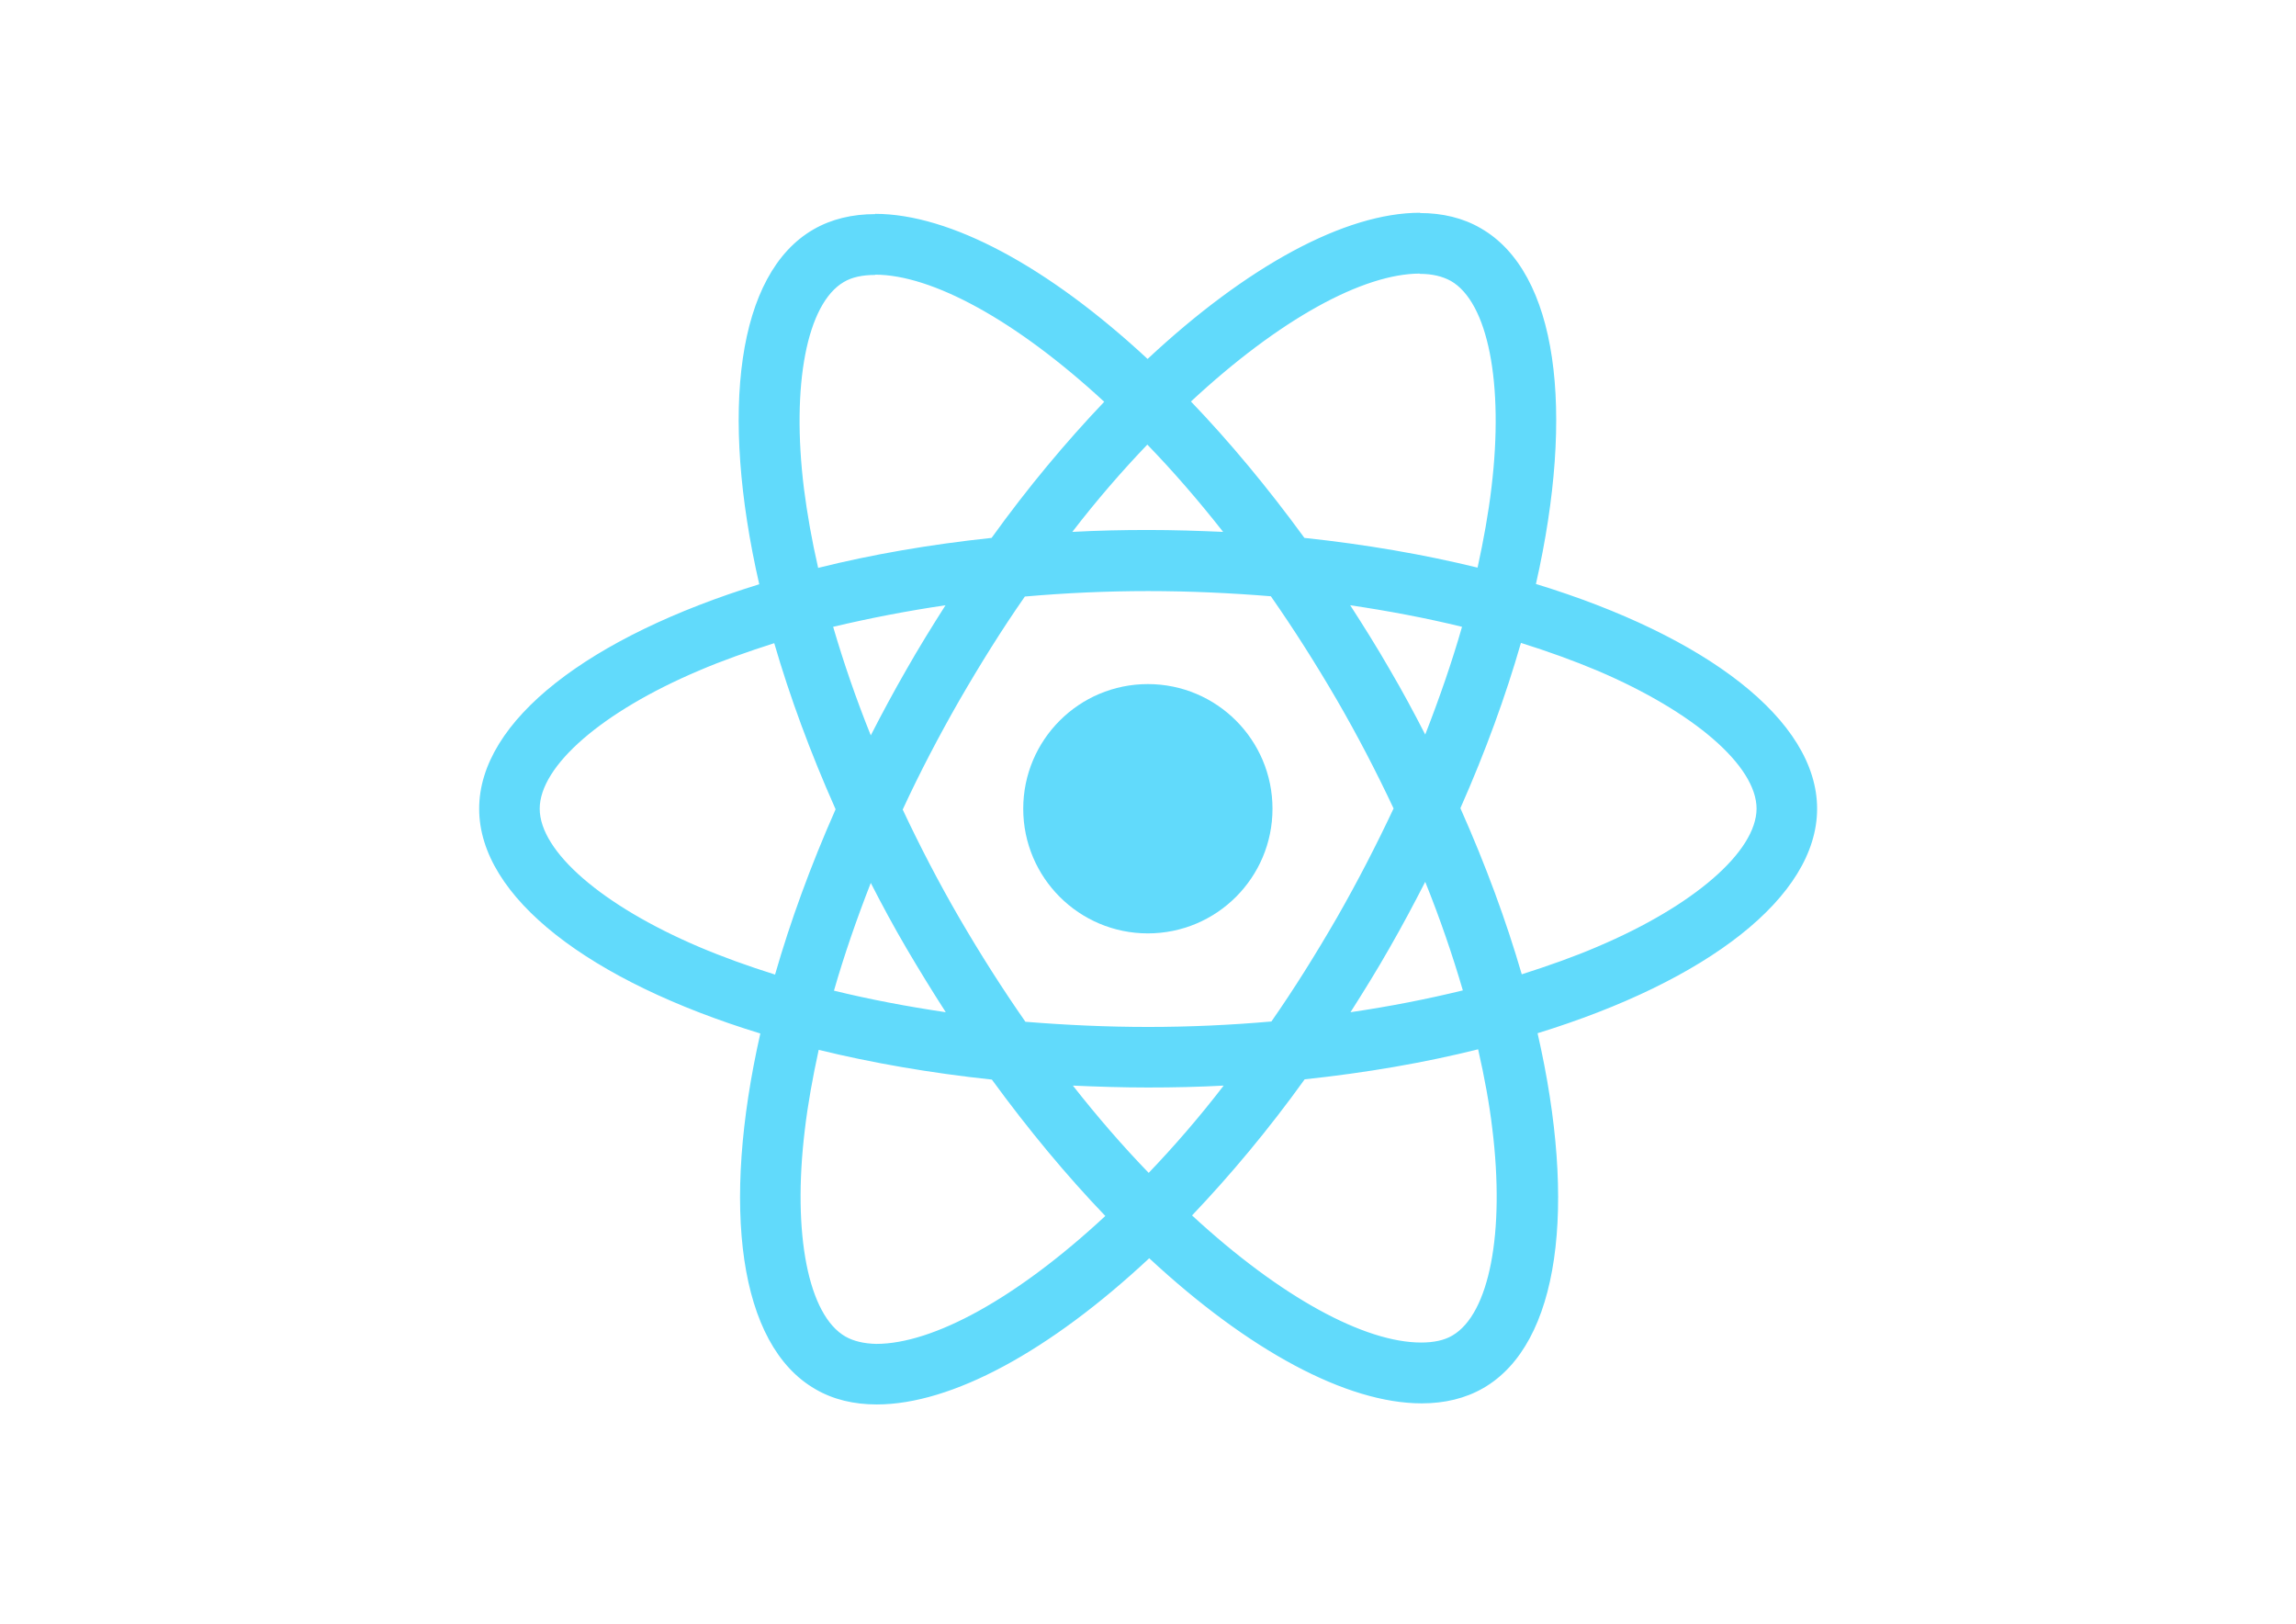
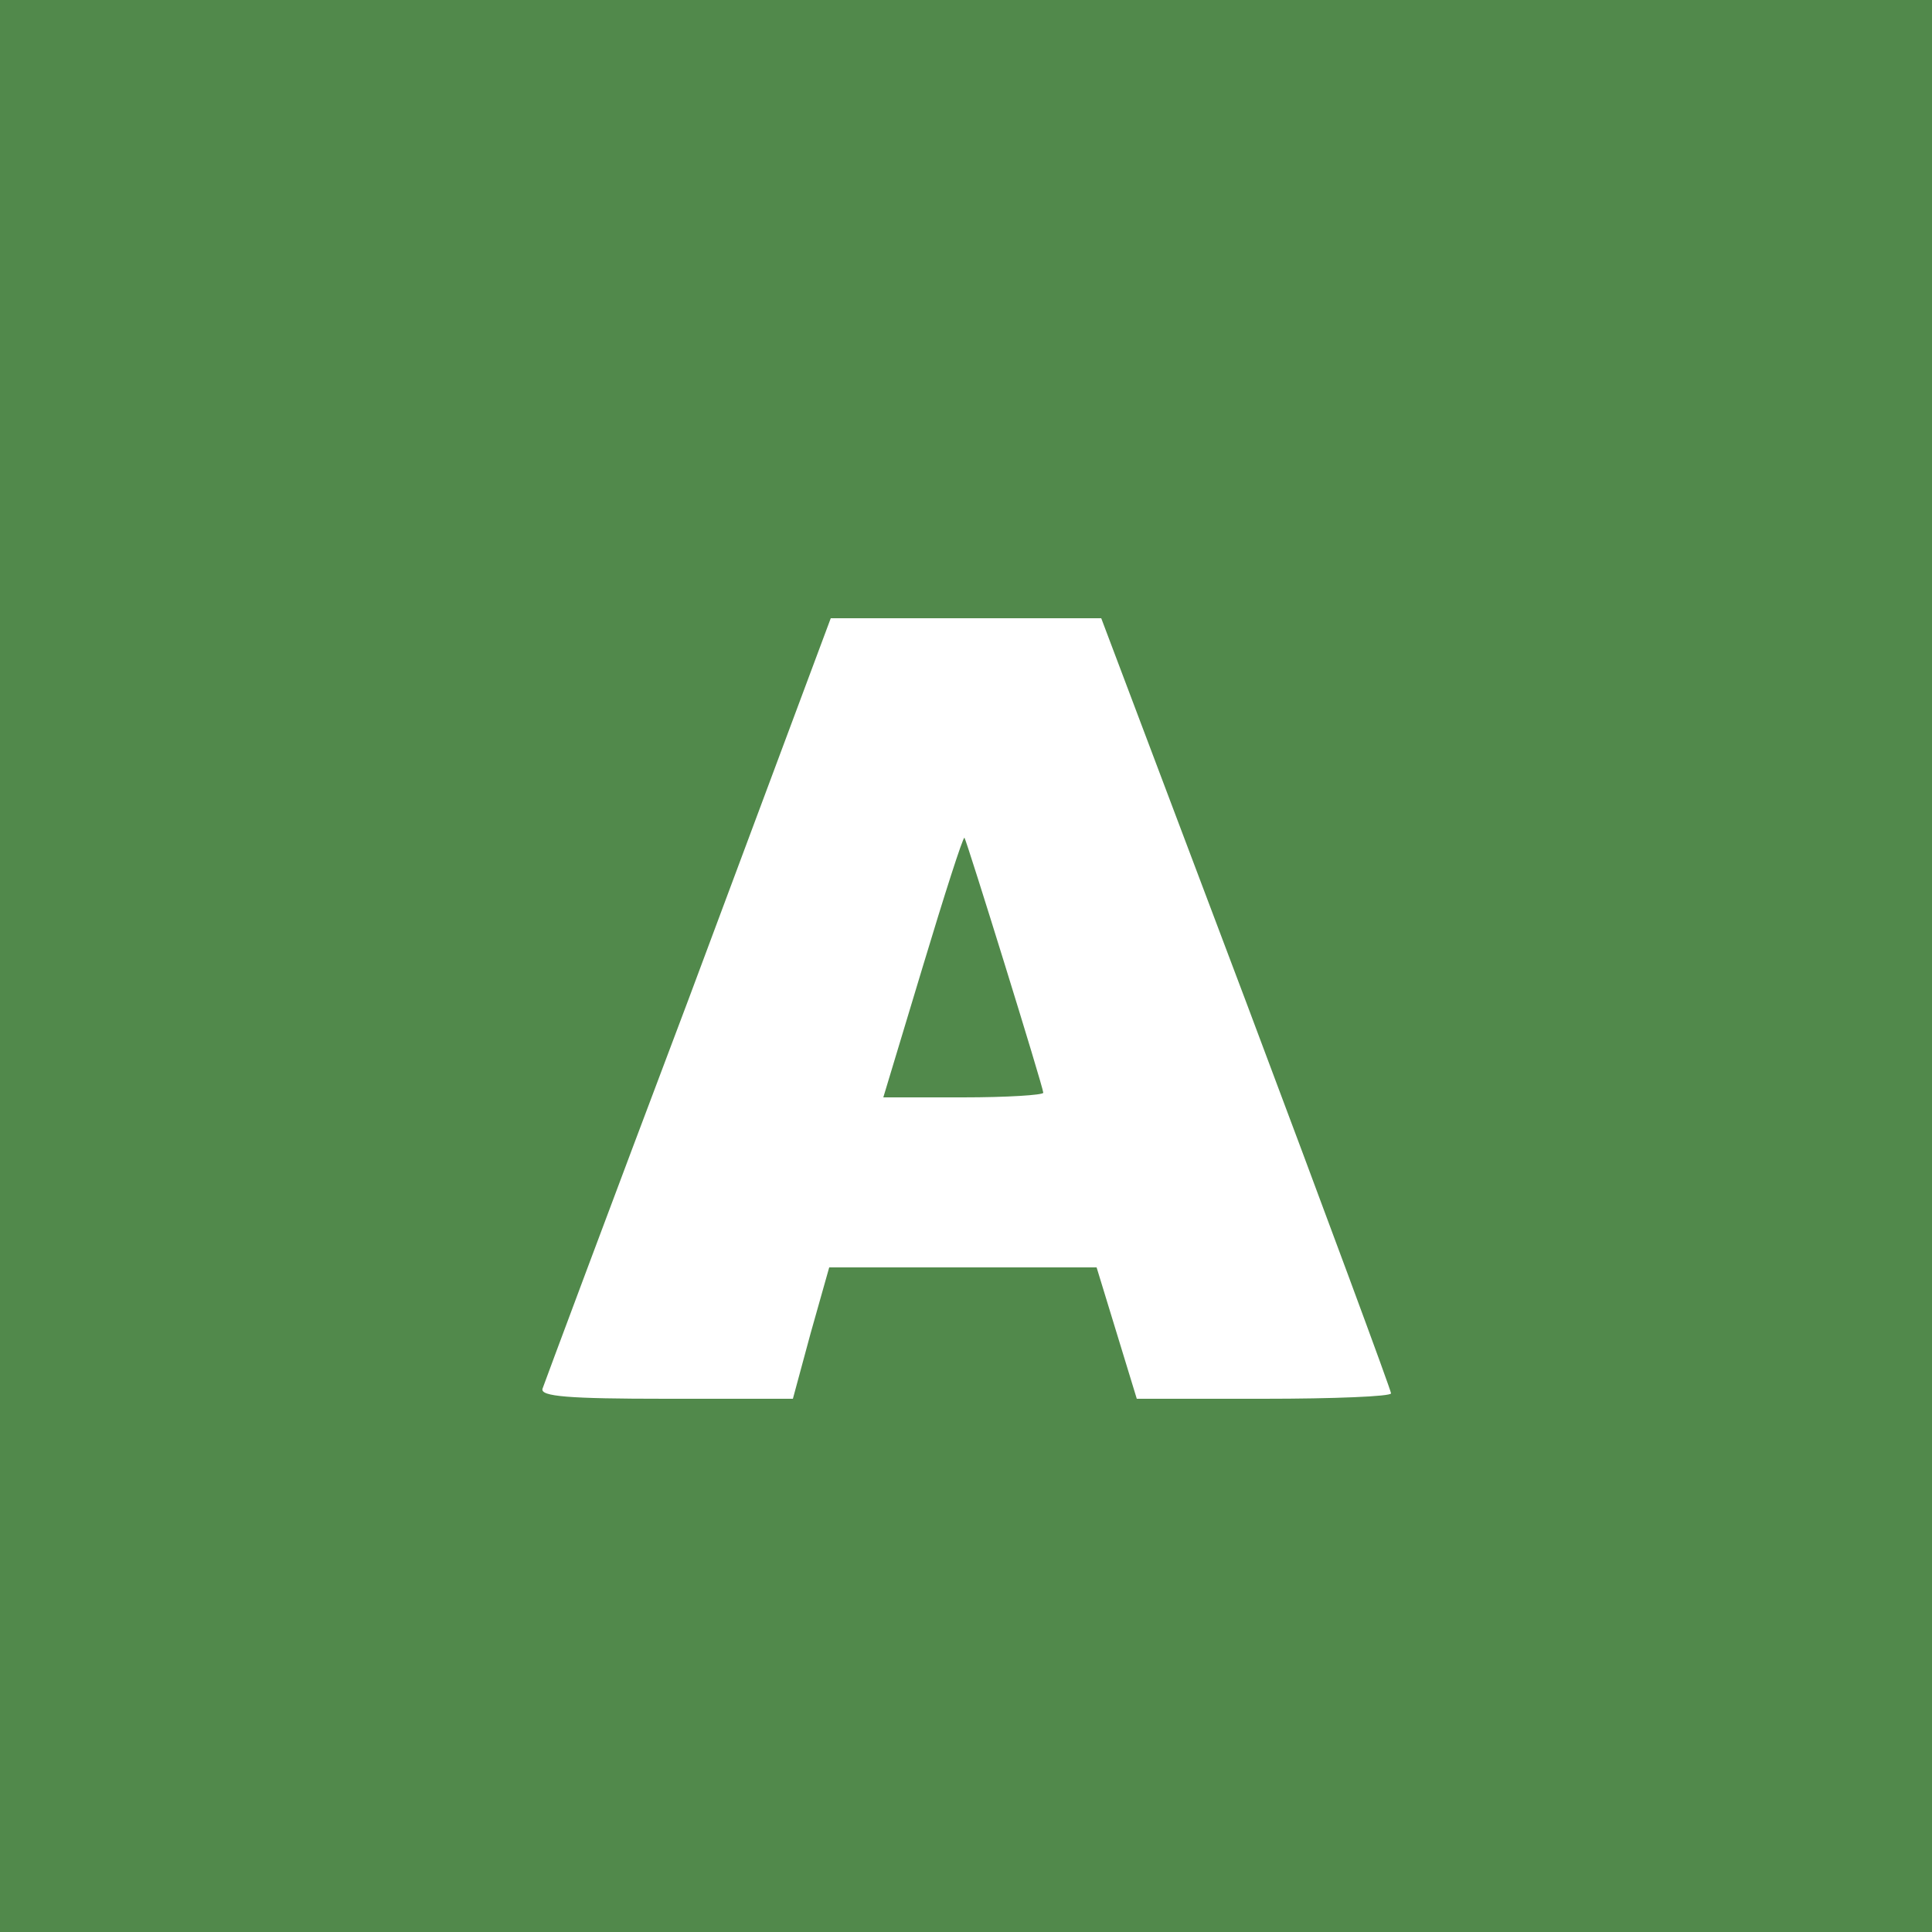
- <svg xmlns="http://www.w3.org/2000/svg" viewBox="0 0 841.9 595.3">
-   <g fill="#61DAFB">
-     <path d="M666.3 296.5c0-32.5-40.7-63.3-103.1-82.4 14.4-63.6 8-114.2-20.2-130.4-6.5-3.8-14.1-5.6-22.4-5.6v22.3c4.6 0 8.3.9 11.4 2.6 13.6 7.8 19.5 37.5 14.9 75.7-1.1 9.4-2.9 19.3-5.1 29.4-19.6-4.8-41-8.5-63.5-10.9-13.5-18.5-27.5-35.3-41.6-50 32.6-30.3 63.2-46.9 84-46.9V78c-27.5 0-63.5 19.6-99.9 53.6-36.4-33.8-72.4-53.2-99.9-53.2v22.3c20.7 0 51.4 16.5 84 46.6-14 14.7-28 31.4-41.3 49.9-22.6 2.4-44 6.1-63.6 11-2.3-10-4-19.7-5.2-29-4.7-38.2 1.1-67.9 14.6-75.8 3-1.8 6.9-2.6 11.5-2.6V78.5c-8.4 0-16 1.8-22.6 5.6-28.1 16.2-34.4 66.7-19.9 130.1-62.2 19.2-102.7 49.9-102.7 82.3 0 32.5 40.7 63.3 103.1 82.4-14.4 63.6-8 114.2 20.2 130.4 6.5 3.8 14.1 5.6 22.5 5.6 27.5 0 63.5-19.6 99.9-53.6 36.4 33.8 72.4 53.2 99.9 53.2 8.4 0 16-1.8 22.6-5.6 28.1-16.2 34.4-66.7 19.9-130.1 62-19.1 102.5-49.9 102.5-82.3zm-130.2-66.7c-3.7 12.9-8.3 26.2-13.5 39.5-4.1-8-8.4-16-13.1-24-4.6-8-9.5-15.8-14.4-23.4 14.2 2.1 27.9 4.7 41 7.9zm-45.8 106.5c-7.8 13.5-15.8 26.3-24.1 38.2-14.9 1.3-30 2-45.2 2-15.1 0-30.2-.7-45-1.9-8.3-11.9-16.4-24.6-24.2-38-7.6-13.1-14.5-26.4-20.8-39.8 6.2-13.4 13.2-26.8 20.7-39.9 7.8-13.5 15.8-26.3 24.1-38.2 14.9-1.3 30-2 45.2-2 15.1 0 30.2.7 45 1.9 8.3 11.9 16.4 24.6 24.2 38 7.6 13.1 14.5 26.4 20.8 39.8-6.3 13.4-13.2 26.8-20.7 39.9zm32.3-13c5.4 13.4 10 26.8 13.8 39.8-13.1 3.2-26.9 5.9-41.2 8 4.9-7.7 9.8-15.6 14.4-23.7 4.6-8 8.9-16.1 13-24.1zM421.2 430c-9.3-9.6-18.6-20.3-27.8-32 9 .4 18.2.7 27.5.7 9.4 0 18.7-.2 27.8-.7-9 11.7-18.3 22.4-27.5 32zm-74.4-58.9c-14.2-2.1-27.9-4.7-41-7.9 3.7-12.9 8.3-26.2 13.5-39.5 4.1 8 8.4 16 13.1 24 4.7 8 9.5 15.8 14.4 23.4zM420.7 163c9.3 9.6 18.6 20.3 27.8 32-9-.4-18.2-.7-27.5-.7-9.4 0-18.7.2-27.8.7 9-11.7 18.3-22.4 27.5-32zm-74 58.9c-4.9 7.7-9.8 15.6-14.4 23.7-4.6 8-8.9 16-13 24-5.4-13.4-10-26.8-13.8-39.8 13.1-3.1 26.9-5.8 41.2-7.9zm-90.5 125.2c-35.4-15.1-58.3-34.9-58.3-50.6 0-15.7 22.9-35.6 58.3-50.6 8.6-3.7 18-7 27.7-10.1 5.7 19.6 13.2 40 22.5 60.9-9.2 20.8-16.6 41.1-22.2 60.6-9.9-3.1-19.3-6.5-28-10.2zM310 490c-13.6-7.8-19.5-37.5-14.9-75.7 1.1-9.4 2.9-19.3 5.1-29.4 19.6 4.8 41 8.5 63.5 10.9 13.5 18.5 27.5 35.3 41.6 50-32.6 30.3-63.2 46.9-84 46.9-4.5-.1-8.3-1-11.3-2.7zm237.2-76.2c4.7 38.2-1.1 67.9-14.6 75.8-3 1.8-6.9 2.6-11.5 2.6-20.7 0-51.4-16.5-84-46.6 14-14.7 28-31.4 41.3-49.9 22.6-2.4 44-6.1 63.6-11 2.3 10.1 4.1 19.8 5.2 29.1zm38.5-66.7c-8.6 3.7-18 7-27.7 10.1-5.7-19.6-13.2-40-22.5-60.9 9.2-20.8 16.6-41.1 22.2-60.6 9.9 3.1 19.3 6.5 28.1 10.2 35.4 15.1 58.3 34.9 58.3 50.6-.1 15.7-23 35.6-58.4 50.6zM320.8 78.4z" />
-     <circle cx="420.9" cy="296.5" r="45.7" />
-     <path d="M520.5 78.1z" />
+ <svg xmlns="http://www.w3.org/2000/svg" version="1.0" width="250pt" height="250pt" viewBox="0 0 250 250" preserveAspectRatio="xMidYMid meet">
+   <g transform="translate(0,250) scale(0.1,-0.1)" fill="#51894b" stroke="none">
+     <path d="M0 1250 l0 -1250 1250 0 1250 0 0 1250 0 1250 -1250 0 -1250 0 0 -1250z m1613 -48 c103 -274 187 -501 187 -505 0 -4 -74 -7 -165 -7 l-164 0 -26 85 -26 85 -173 0 -173 0 -24 -85 -23 -85 -164 0 c-127 0 -163 3 -160 13 2 6 87 234 189 504 l184 493 175 0 175 0 188 -498z" />
+     <path d="M1194 1249 l-51 -169 103 0 c57 0 104 3 104 6 0 7 -99 326 -102 330 -2 1 -26 -74 -54 -167z" />
  </g>
</svg>
